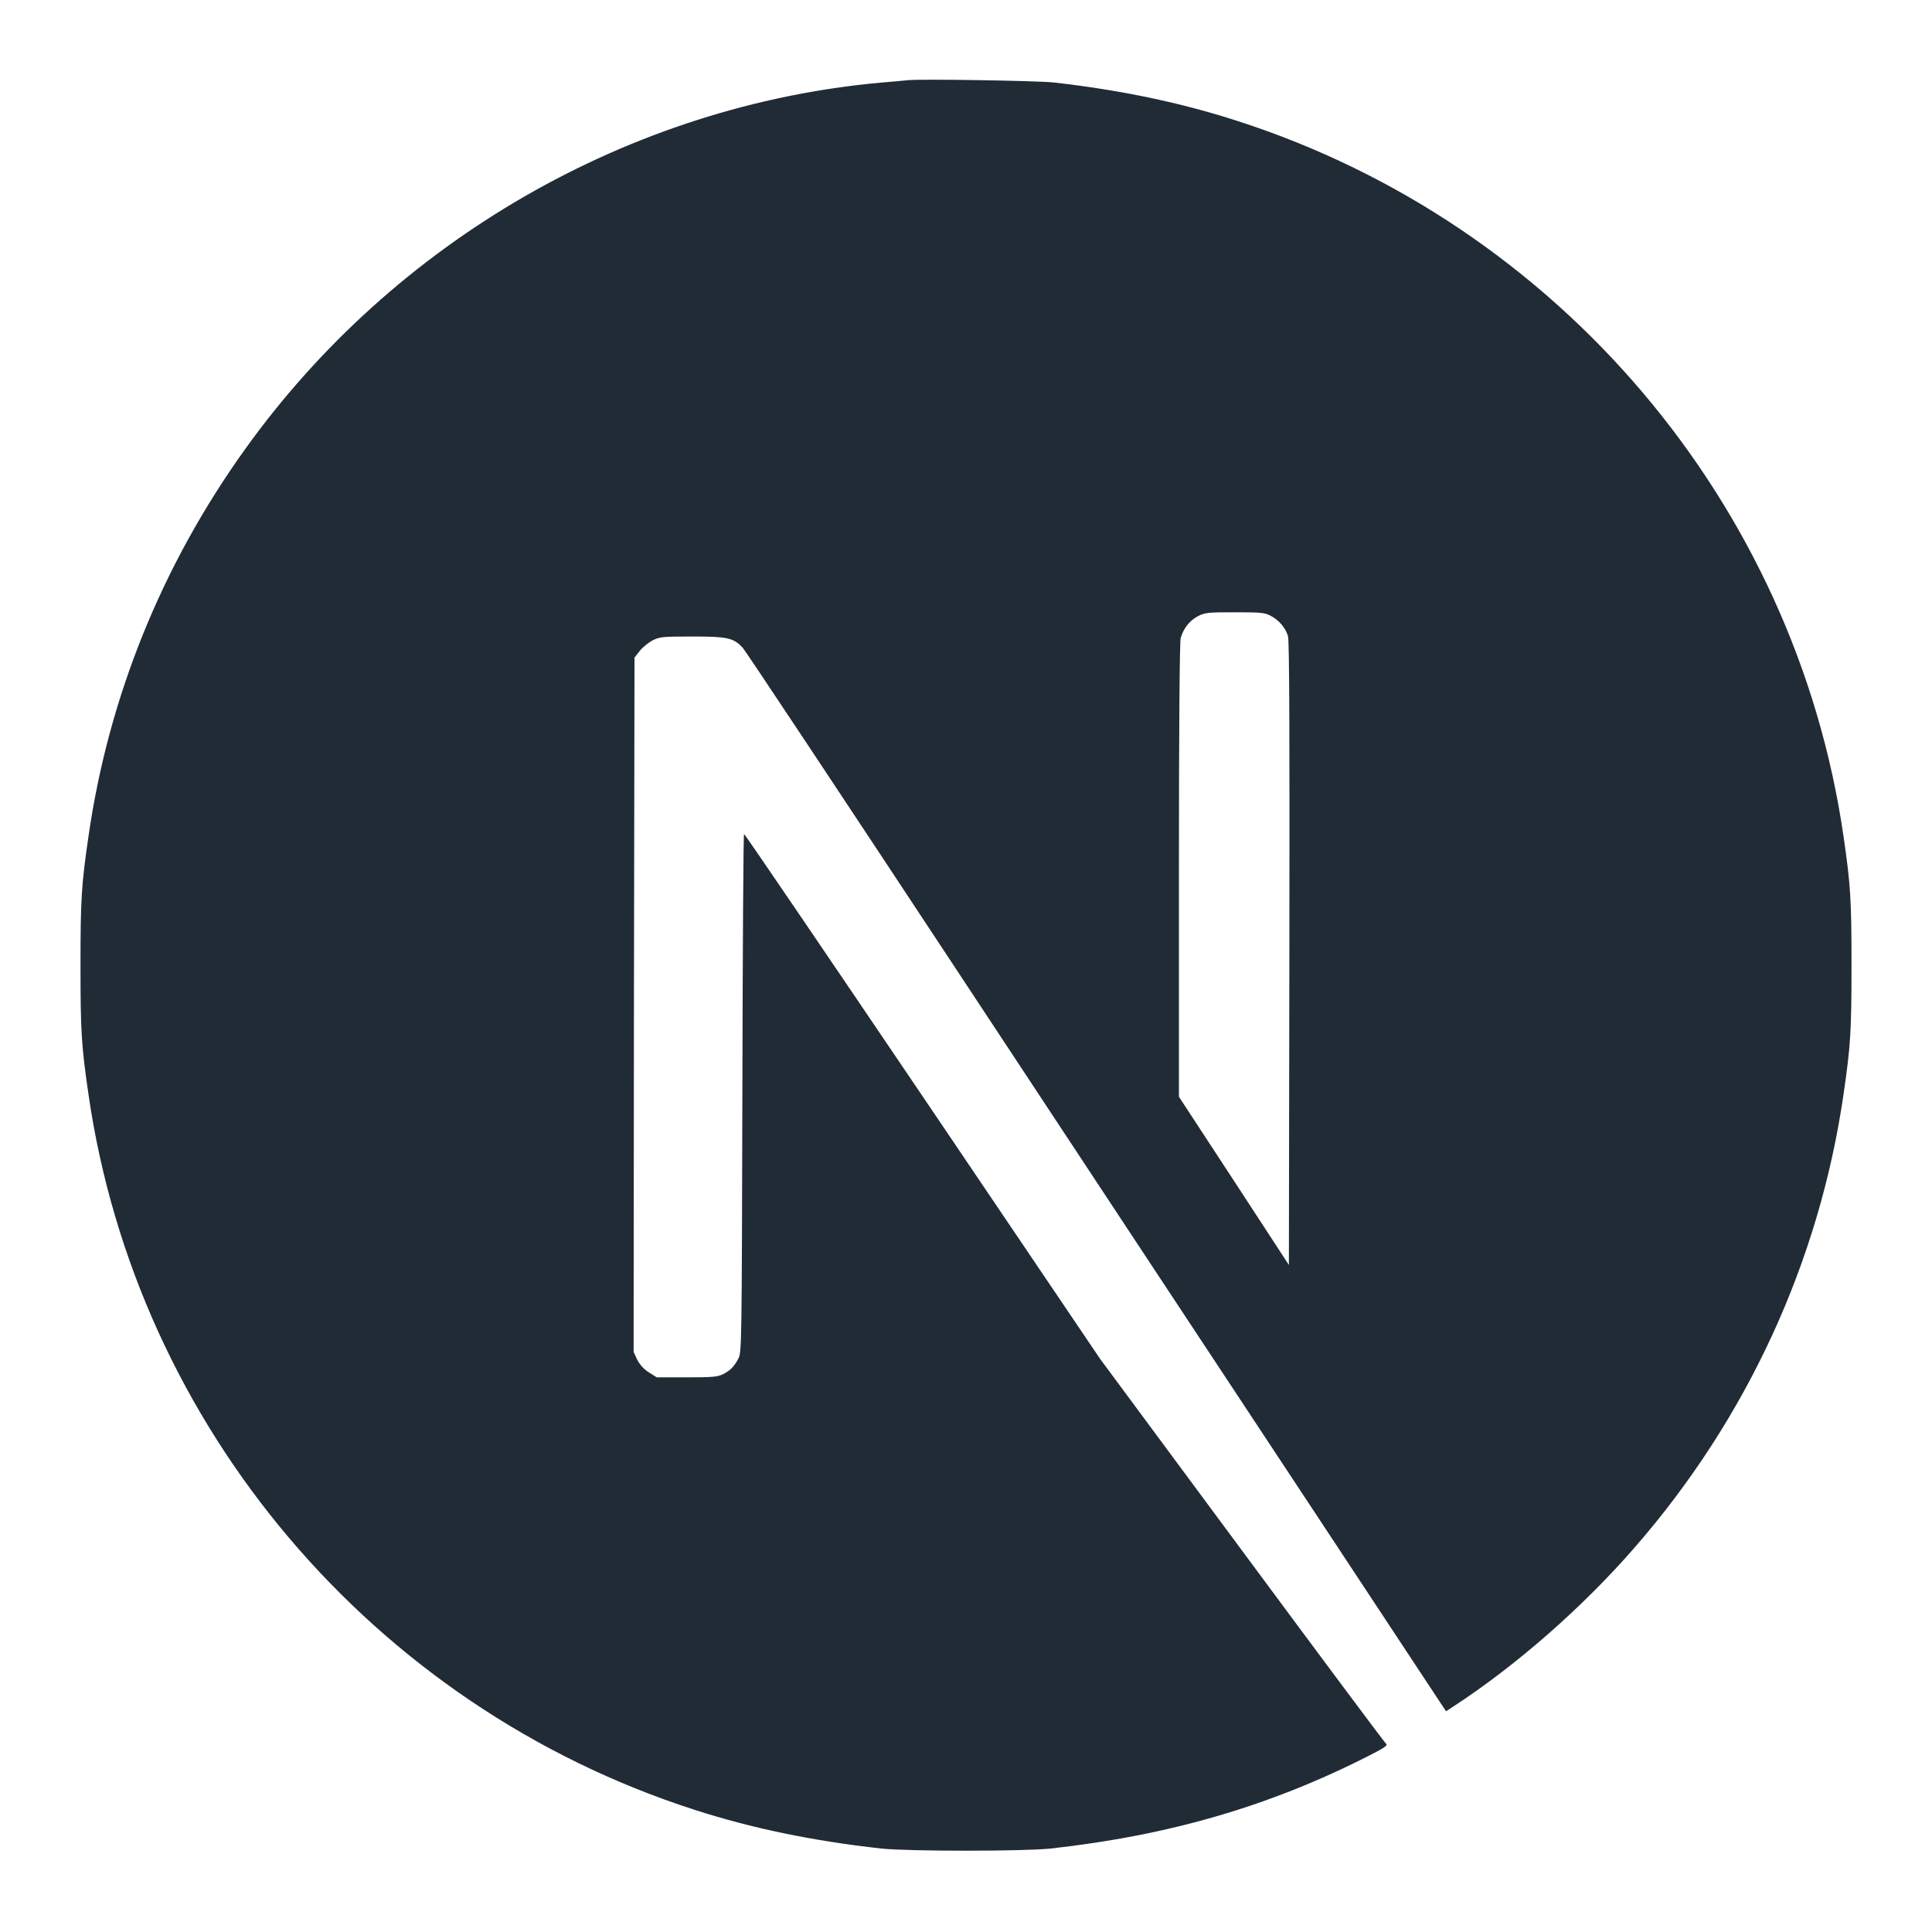
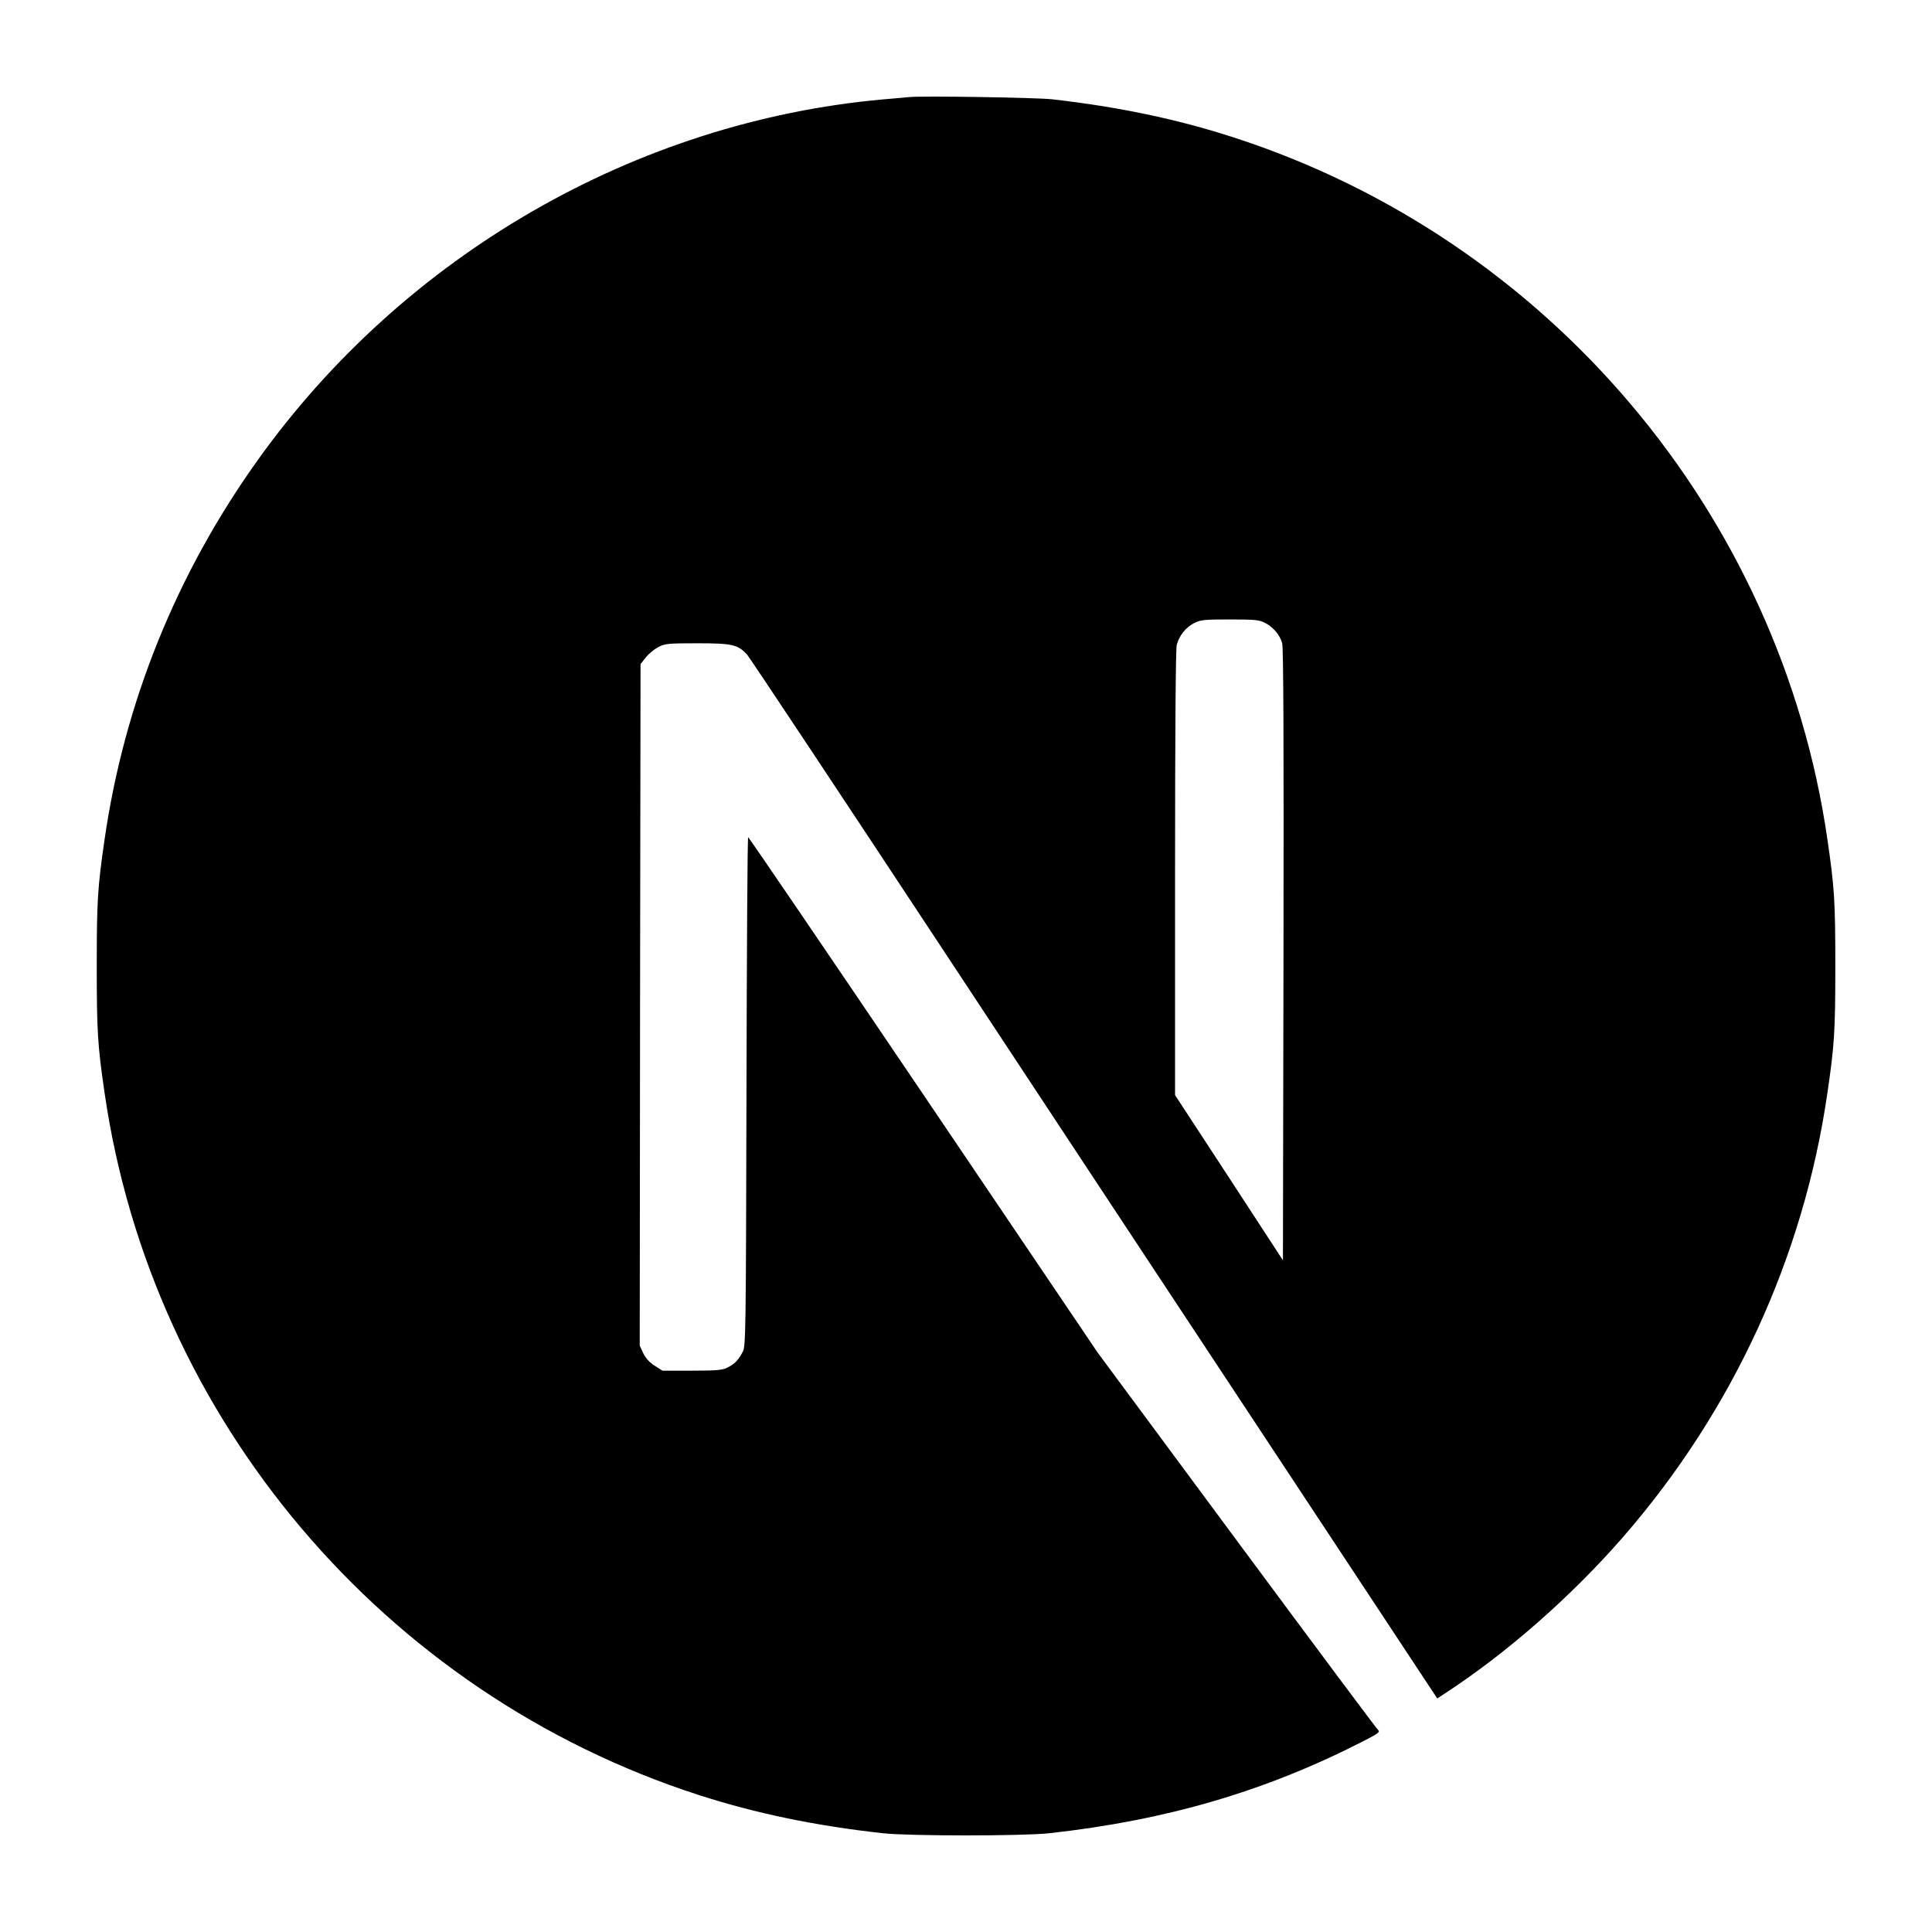
<svg xmlns="http://www.w3.org/2000/svg" width="24" height="24" viewBox="0 0 24 24" fill="none">
-   <path d="M11.28 0.996C11.232 1 11.082 1.016 10.946 1.026C7.822 1.308 4.895 2.994 3.041 5.585C2.009 7.025 1.348 8.66 1.099 10.39C1.011 10.995 1 11.173 1 11.992C1 12.812 1.011 12.99 1.099 13.594C1.697 17.725 4.637 21.195 8.624 22.481C9.338 22.711 10.09 22.868 10.946 22.963C11.28 22.999 12.72 22.999 13.054 22.963C14.531 22.799 15.783 22.434 17.017 21.804C17.206 21.707 17.243 21.681 17.217 21.66C17.2 21.647 16.393 20.565 15.426 19.258L13.667 16.882L11.462 13.62C10.249 11.827 9.252 10.36 9.243 10.36C9.234 10.358 9.226 11.807 9.222 13.577C9.215 16.676 9.213 16.8 9.174 16.873C9.118 16.979 9.075 17.022 8.985 17.069C8.916 17.104 8.856 17.11 8.531 17.11H8.159L8.06 17.048C7.996 17.007 7.948 16.953 7.916 16.891L7.871 16.794L7.875 12.483L7.882 8.169L7.948 8.085C7.983 8.04 8.056 7.982 8.108 7.954C8.196 7.911 8.23 7.907 8.602 7.907C9.041 7.907 9.114 7.924 9.228 8.049C9.26 8.083 10.454 9.881 11.882 12.046C13.31 14.211 15.262 17.168 16.221 18.619L17.963 21.258L18.052 21.2C18.832 20.692 19.658 19.97 20.312 19.217C21.703 17.619 22.6 15.671 22.901 13.594C22.989 12.99 23 12.812 23 11.992C23 11.173 22.989 10.995 22.901 10.39C22.303 6.26 19.363 2.789 15.376 1.504C14.673 1.276 13.925 1.119 13.086 1.024C12.88 1.003 11.458 0.979 11.28 0.996ZM15.783 7.649C15.886 7.701 15.97 7.799 16 7.903C16.017 7.959 16.021 9.154 16.017 11.848L16.011 15.714L15.329 14.669L14.645 13.624V10.814C14.645 8.997 14.654 7.976 14.667 7.926C14.701 7.806 14.776 7.711 14.88 7.655C14.968 7.61 15 7.606 15.338 7.606C15.656 7.606 15.712 7.61 15.783 7.649Z" fill="#212B36" />
+   <path d="M11.293 1.206C11.246 1.21 11.098 1.225 10.966 1.235C7.898 1.512 5.025 3.167 3.205 5.711C2.192 7.125 1.544 8.73 1.299 10.429C1.212 11.023 1.202 11.198 1.202 12.002C1.202 12.806 1.212 12.982 1.299 13.575C1.886 17.63 4.772 21.038 8.686 22.3C9.387 22.526 10.125 22.68 10.966 22.773C11.293 22.809 12.707 22.809 13.035 22.773C14.485 22.613 15.714 22.254 16.925 21.635C17.111 21.54 17.147 21.515 17.122 21.494C17.105 21.481 16.313 20.419 15.363 19.136L13.636 16.803L11.472 13.6C10.282 11.84 9.302 10.4 9.294 10.4C9.285 10.398 9.277 11.821 9.273 13.558C9.266 16.6 9.264 16.723 9.226 16.794C9.171 16.898 9.129 16.94 9.04 16.987C8.973 17.02 8.914 17.027 8.595 17.027H8.23L8.132 16.965C8.072 16.928 8.023 16.875 7.991 16.811L7.947 16.716L7.951 12.483L7.957 8.249L8.023 8.166C8.057 8.122 8.128 8.065 8.179 8.037C8.265 7.995 8.299 7.991 8.664 7.991C9.095 7.991 9.167 8.008 9.279 8.13C9.311 8.164 10.482 9.929 11.884 12.055C13.303 14.207 14.723 16.358 16.144 18.509L17.854 21.099L17.941 21.042C18.707 20.544 19.518 19.834 20.16 19.096C21.526 17.527 22.406 15.614 22.701 13.575C22.788 12.982 22.799 12.806 22.799 12.002C22.799 11.198 22.788 11.023 22.701 10.429C22.115 6.374 19.229 2.966 15.315 1.704C14.624 1.48 13.89 1.326 13.066 1.233C12.864 1.212 11.468 1.189 11.293 1.206M15.714 7.738C15.815 7.788 15.897 7.885 15.927 7.987C15.944 8.042 15.948 9.215 15.944 11.861L15.937 15.656L15.268 14.63L14.597 13.604V10.845C14.597 9.061 14.605 8.059 14.618 8.01C14.652 7.892 14.726 7.799 14.827 7.744C14.913 7.7 14.945 7.695 15.277 7.695C15.589 7.695 15.644 7.7 15.714 7.738Z" fill="black" />
</svg>
